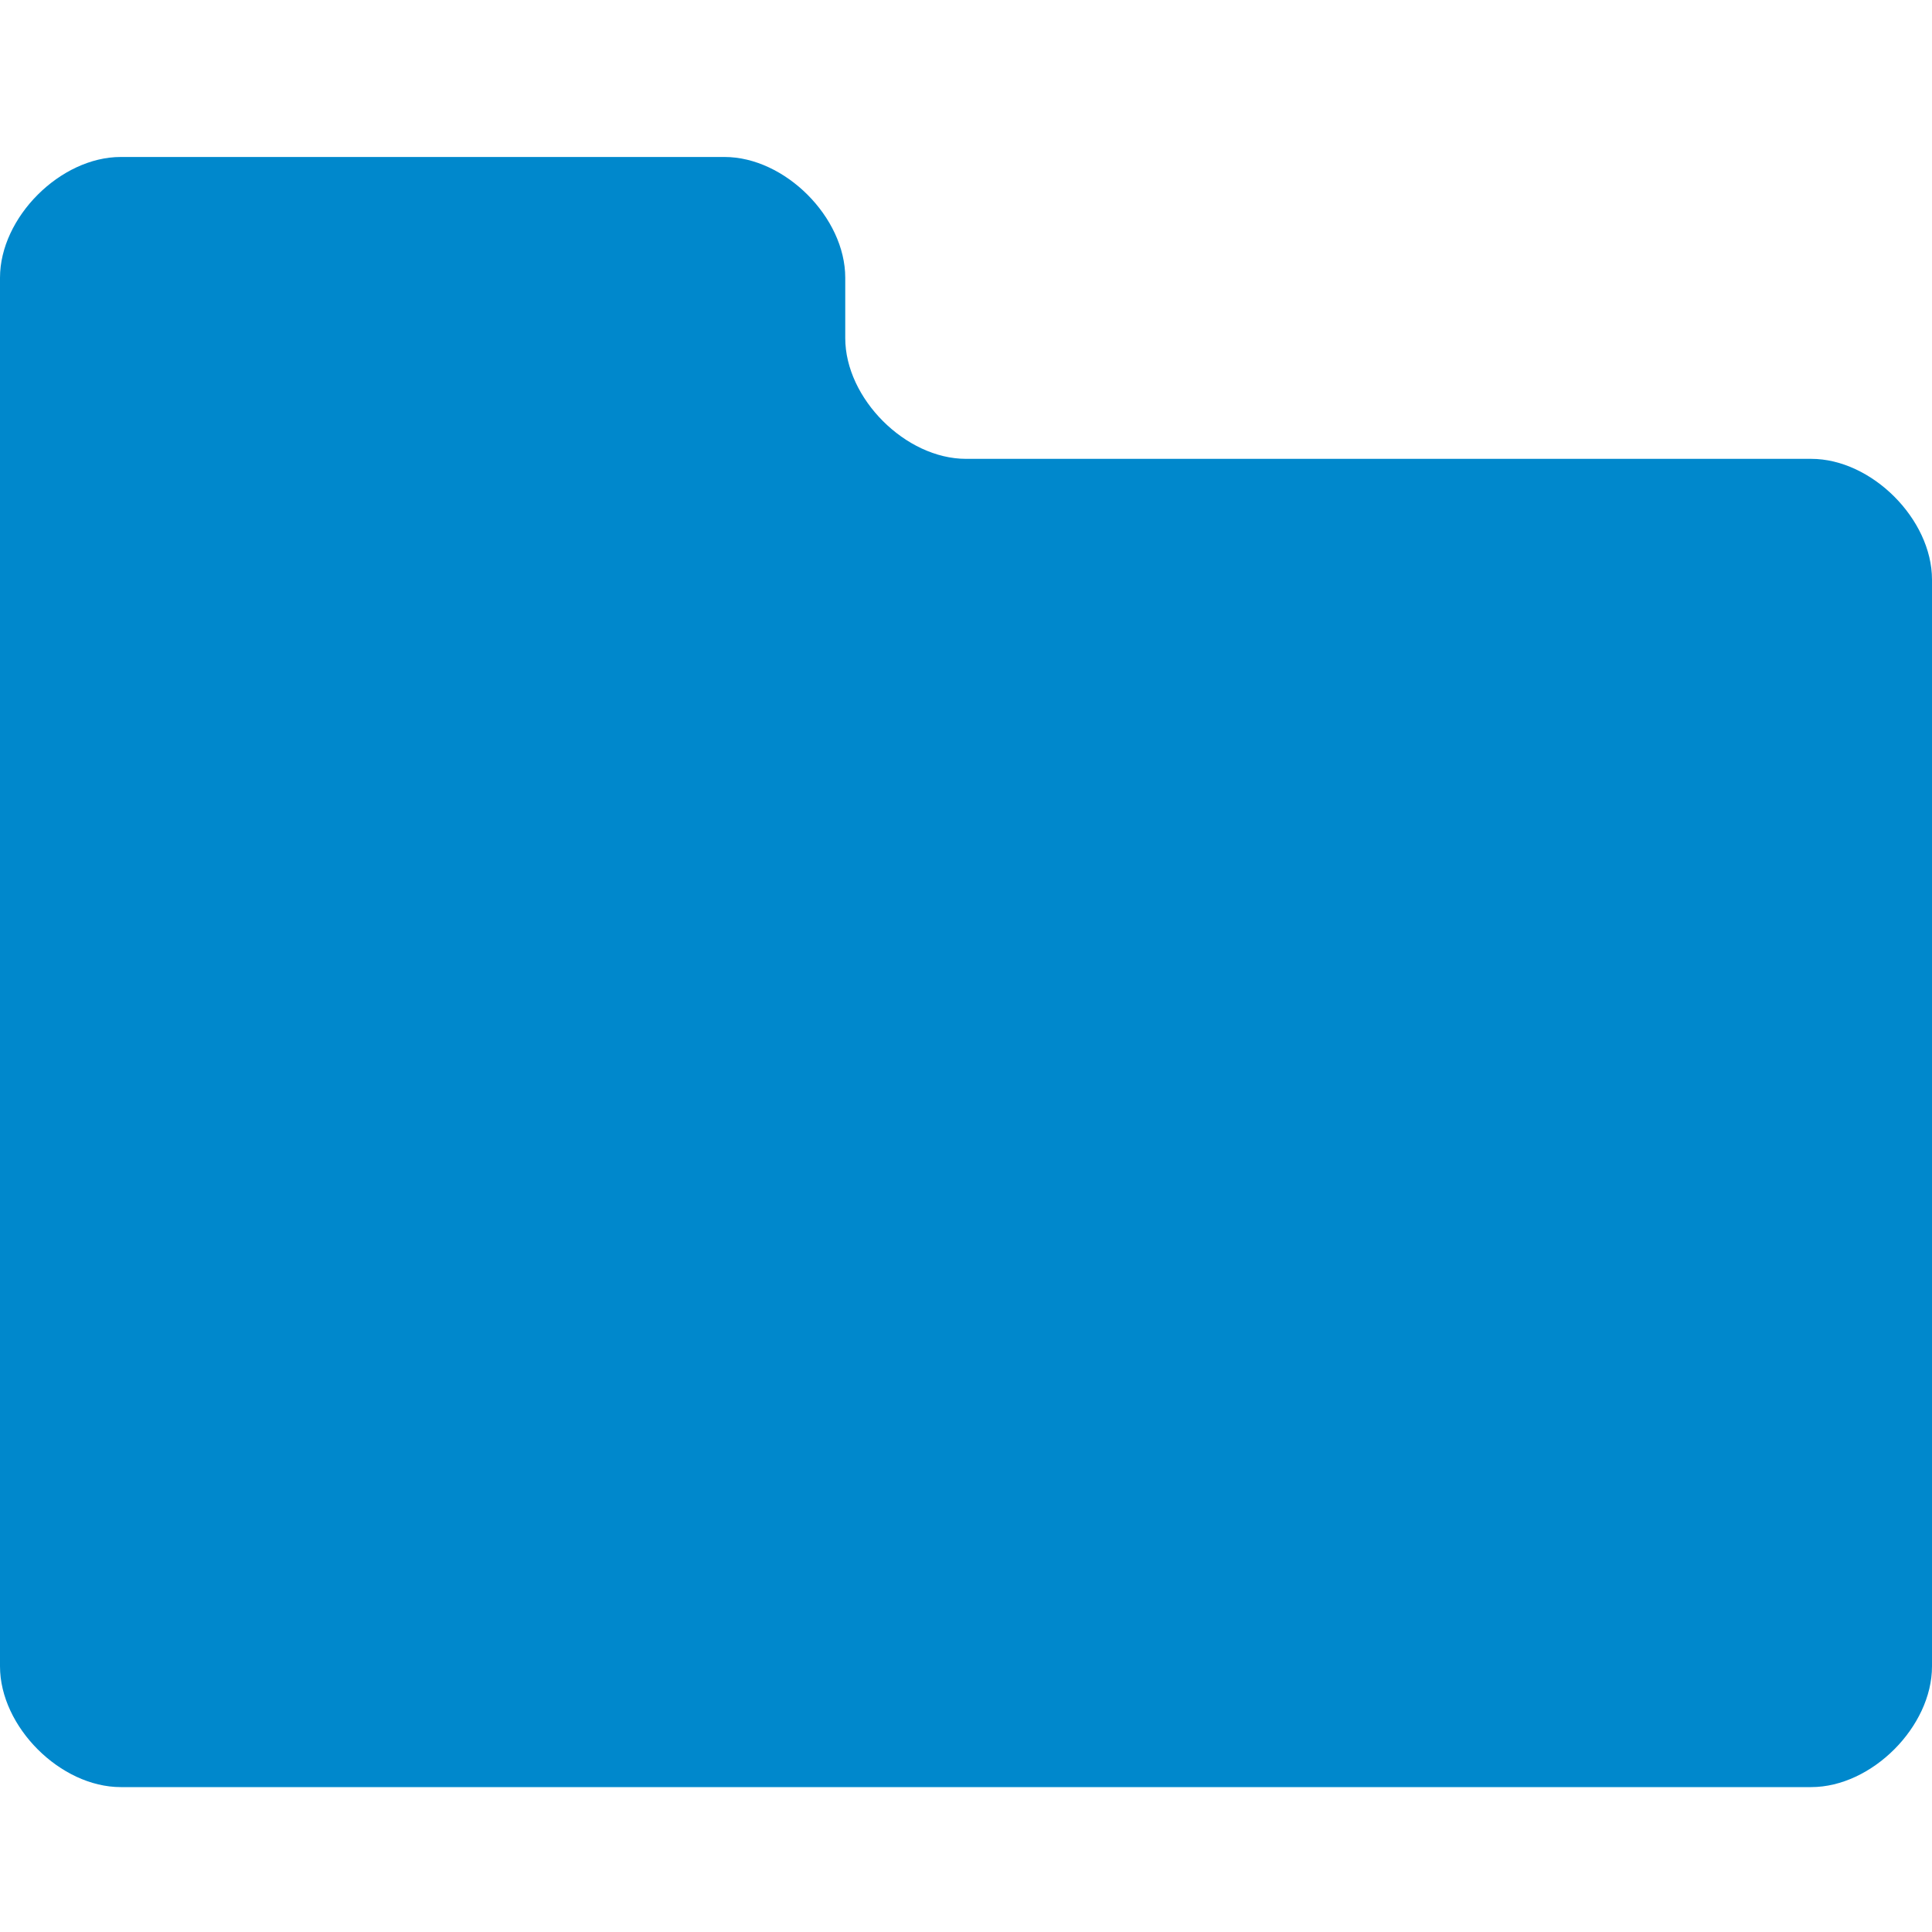
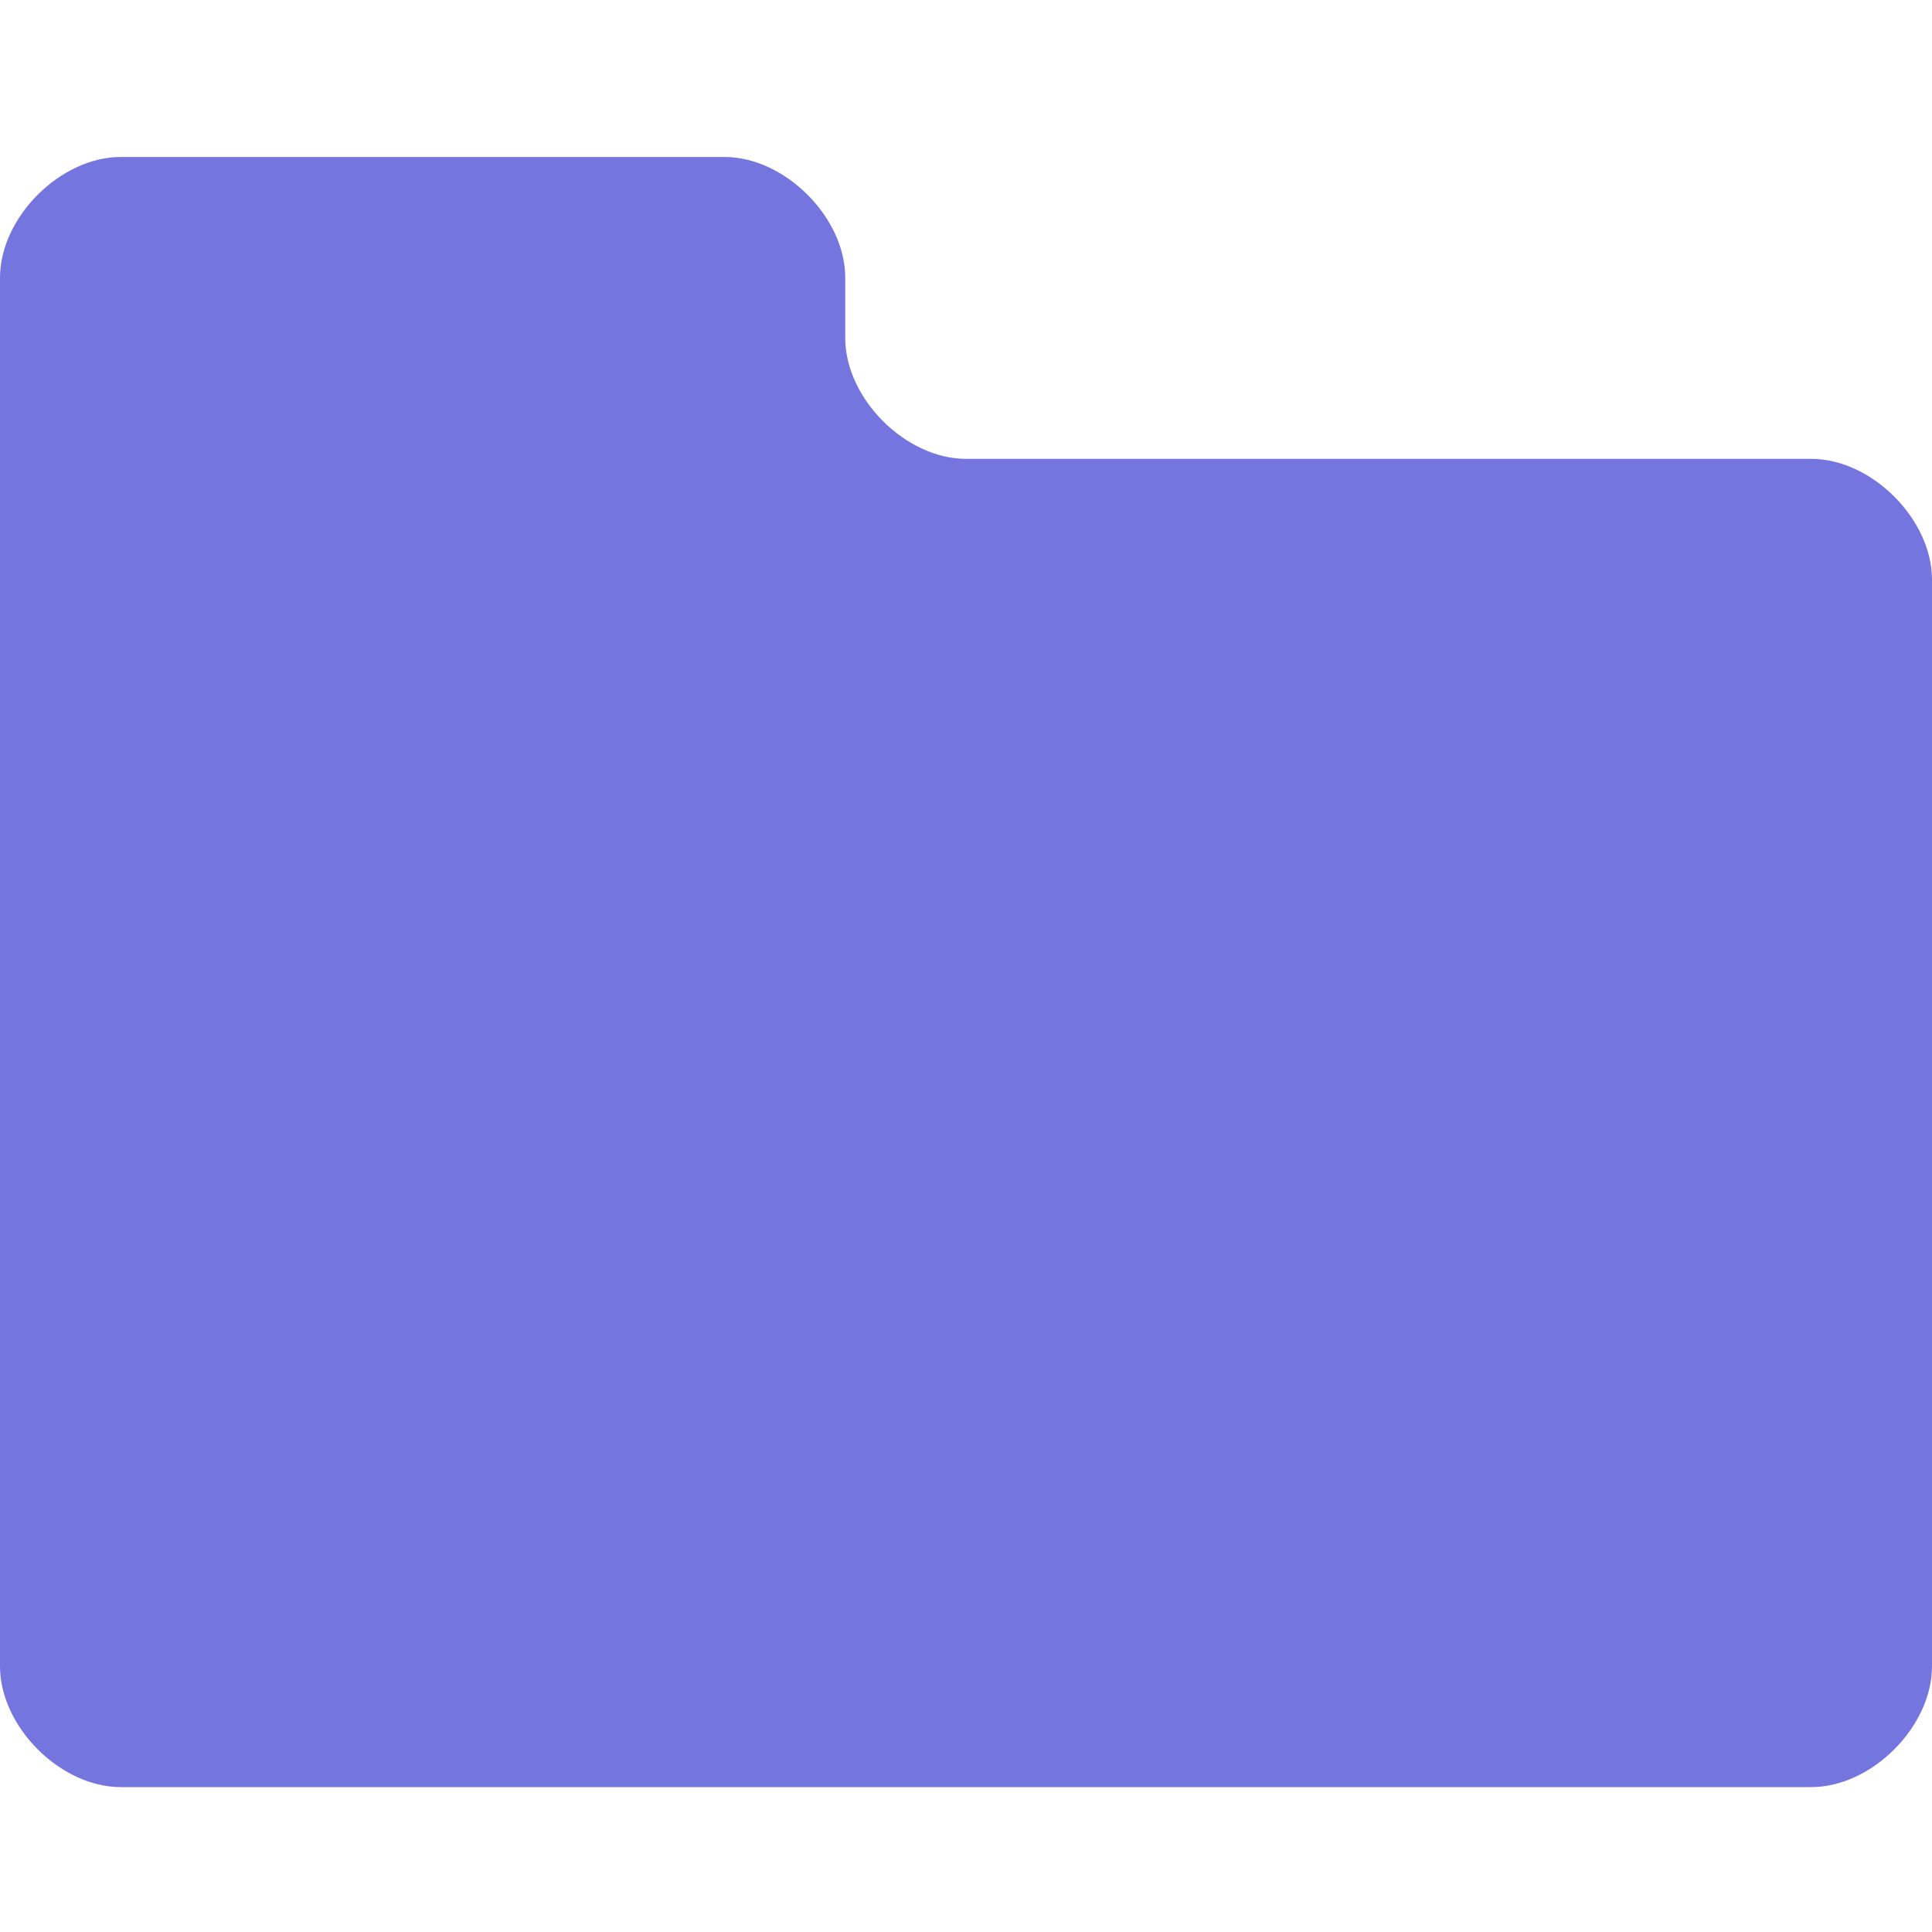
<svg xmlns="http://www.w3.org/2000/svg" version="1.1" x="0px" y="0px" width="16px" height="16px" viewBox="0 -1.3 16 16" style="overflow:visible;enable-background:new 0 -1.3 16 16;" xml:space="preserve" preserveAspectRatio="xMinYMid meet">
  <defs>
</defs>
-   <path style="fill:#0088cc;" d="M8,2.5c-0.5,0-1-0.5-1-1V1c0-0.5-0.5-1-1-1H1C0.5,0,0,0.5,0,1v0.5c0,0.5,0,11,0,11c0,0.5,0.5,1,1,1  h14c0.5,0,1-0.5,1-1v-9c0-0.5-0.5-1-1-1H8z" />
+   <path style="fill:#7575E0;" d="M8,2.5c-0.5,0-1-0.5-1-1V1c0-0.5-0.5-1-1-1H1C0.5,0,0,0.5,0,1v0.5c0,0.5,0,11,0,11c0,0.5,0.5,1,1,1  h14c0.5,0,1-0.5,1-1v-9c0-0.5-0.5-1-1-1H8z" />
</svg>
